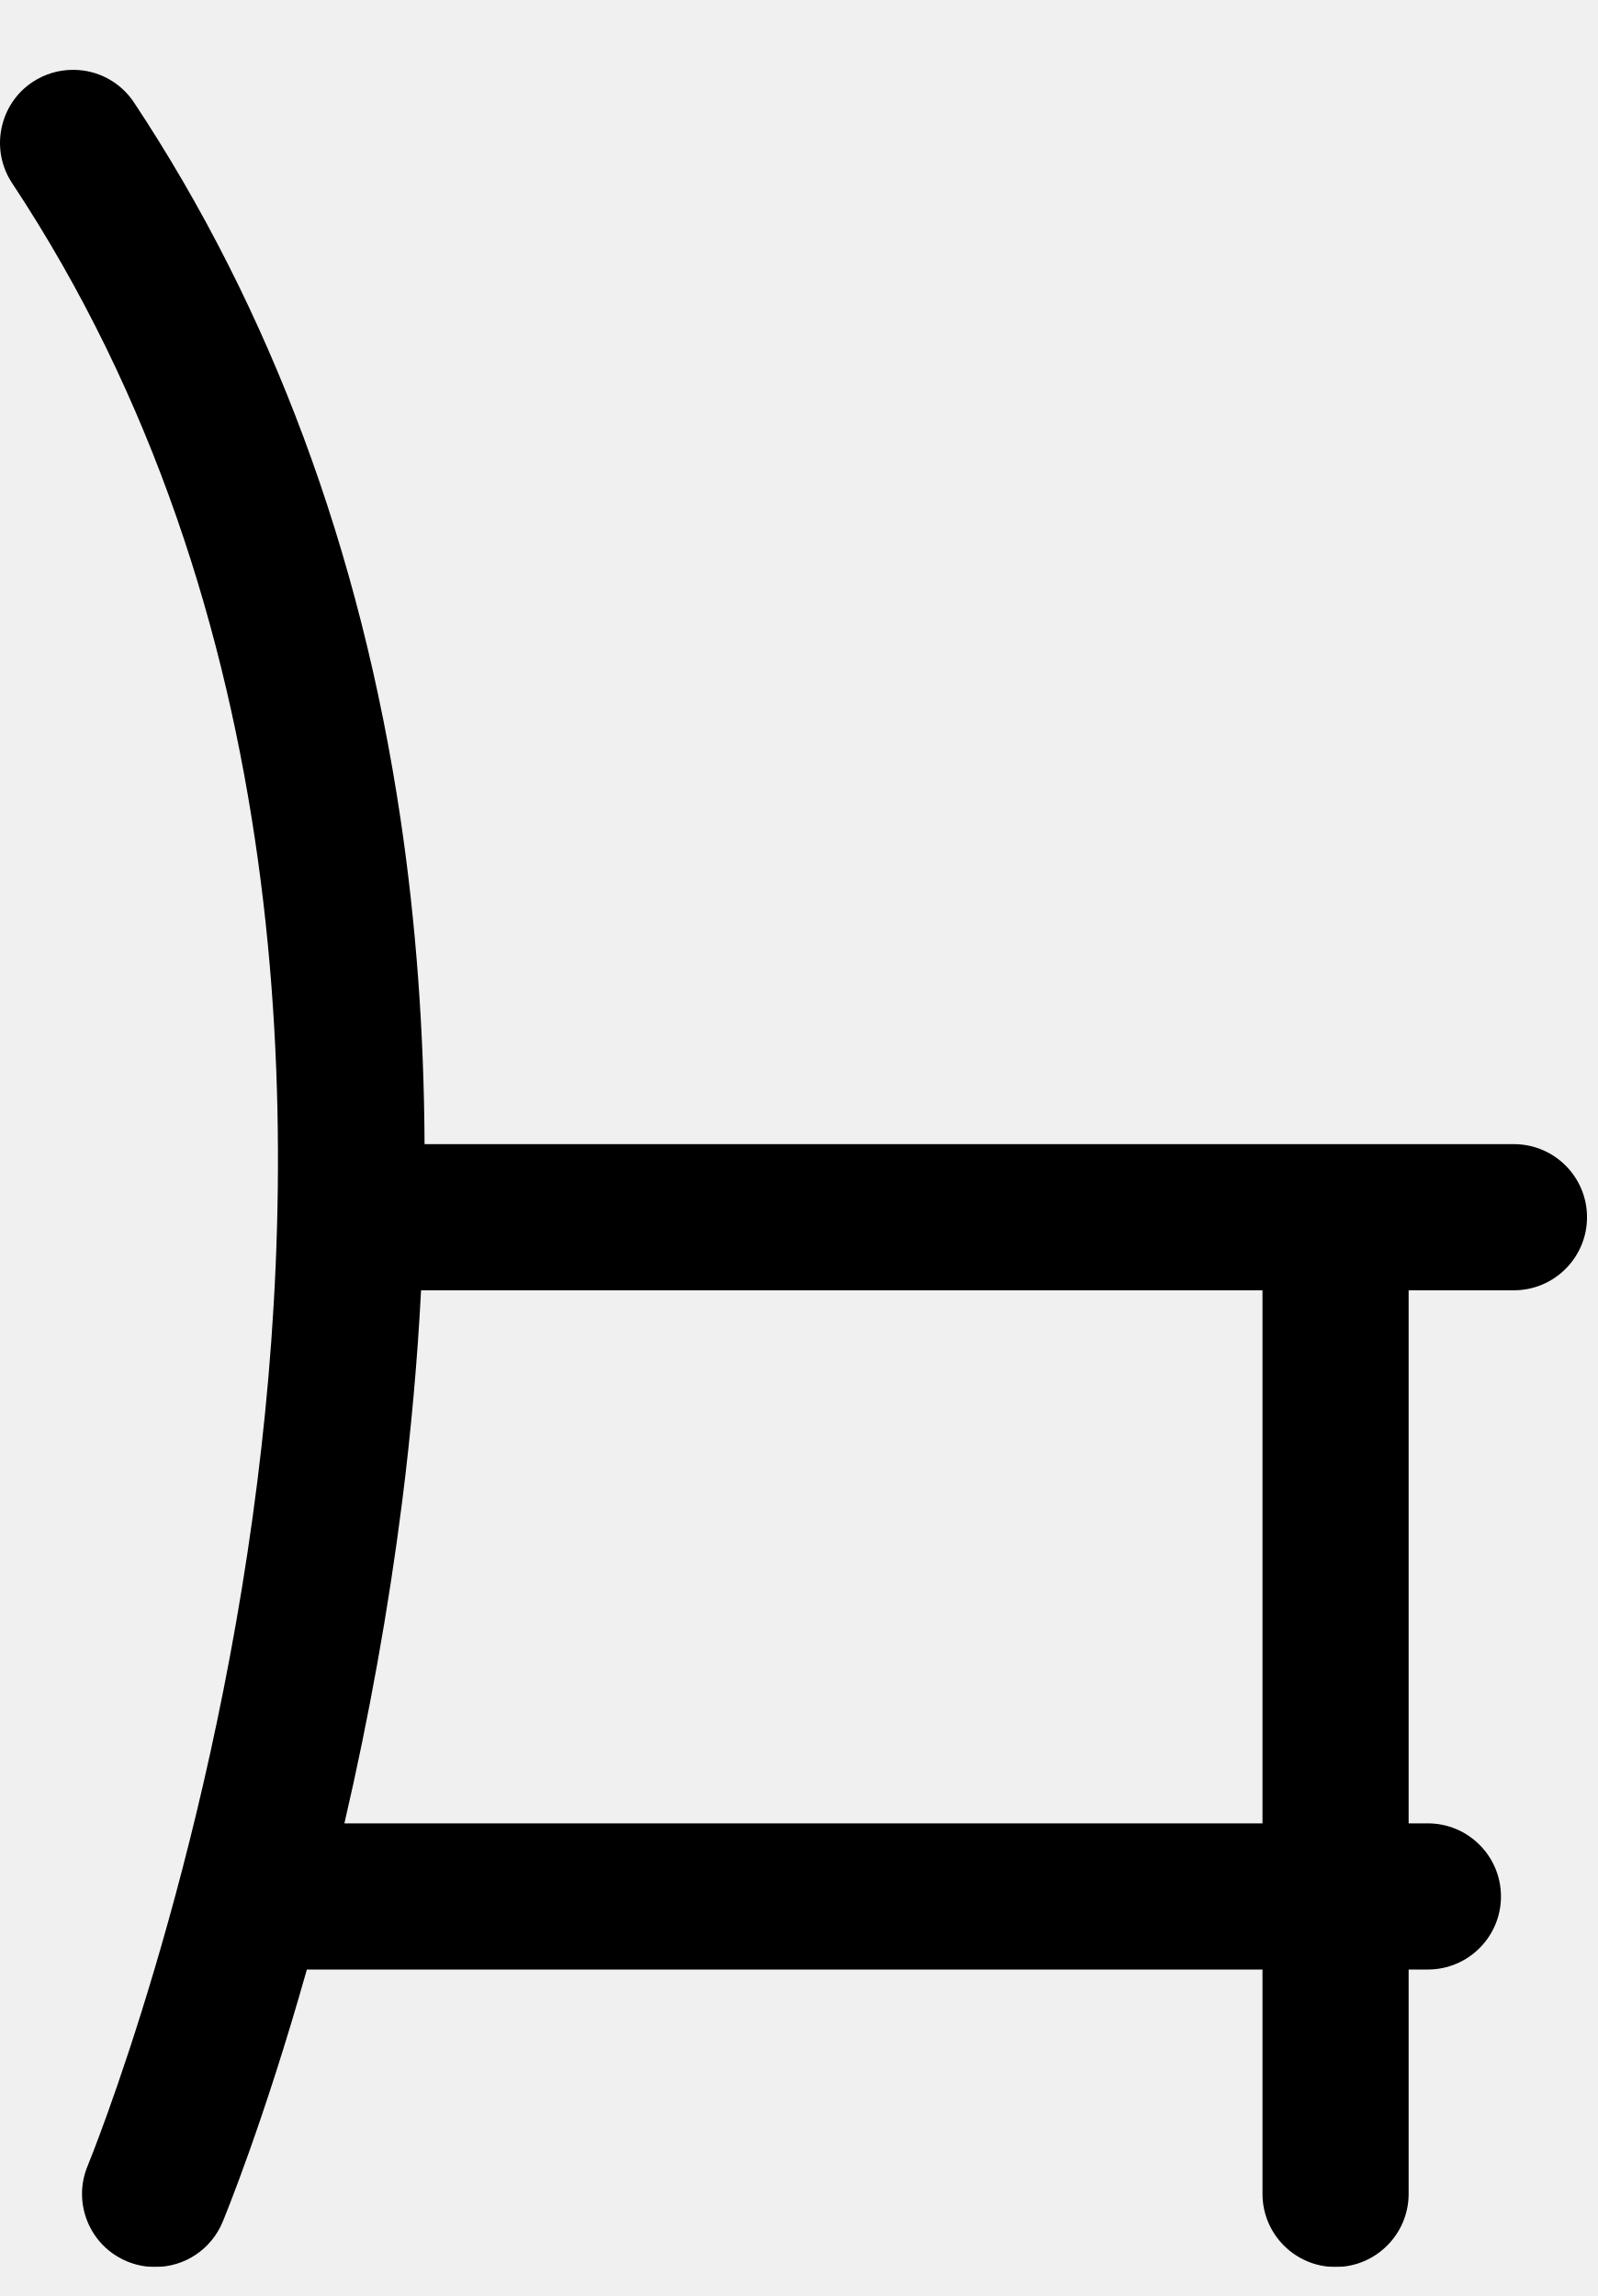
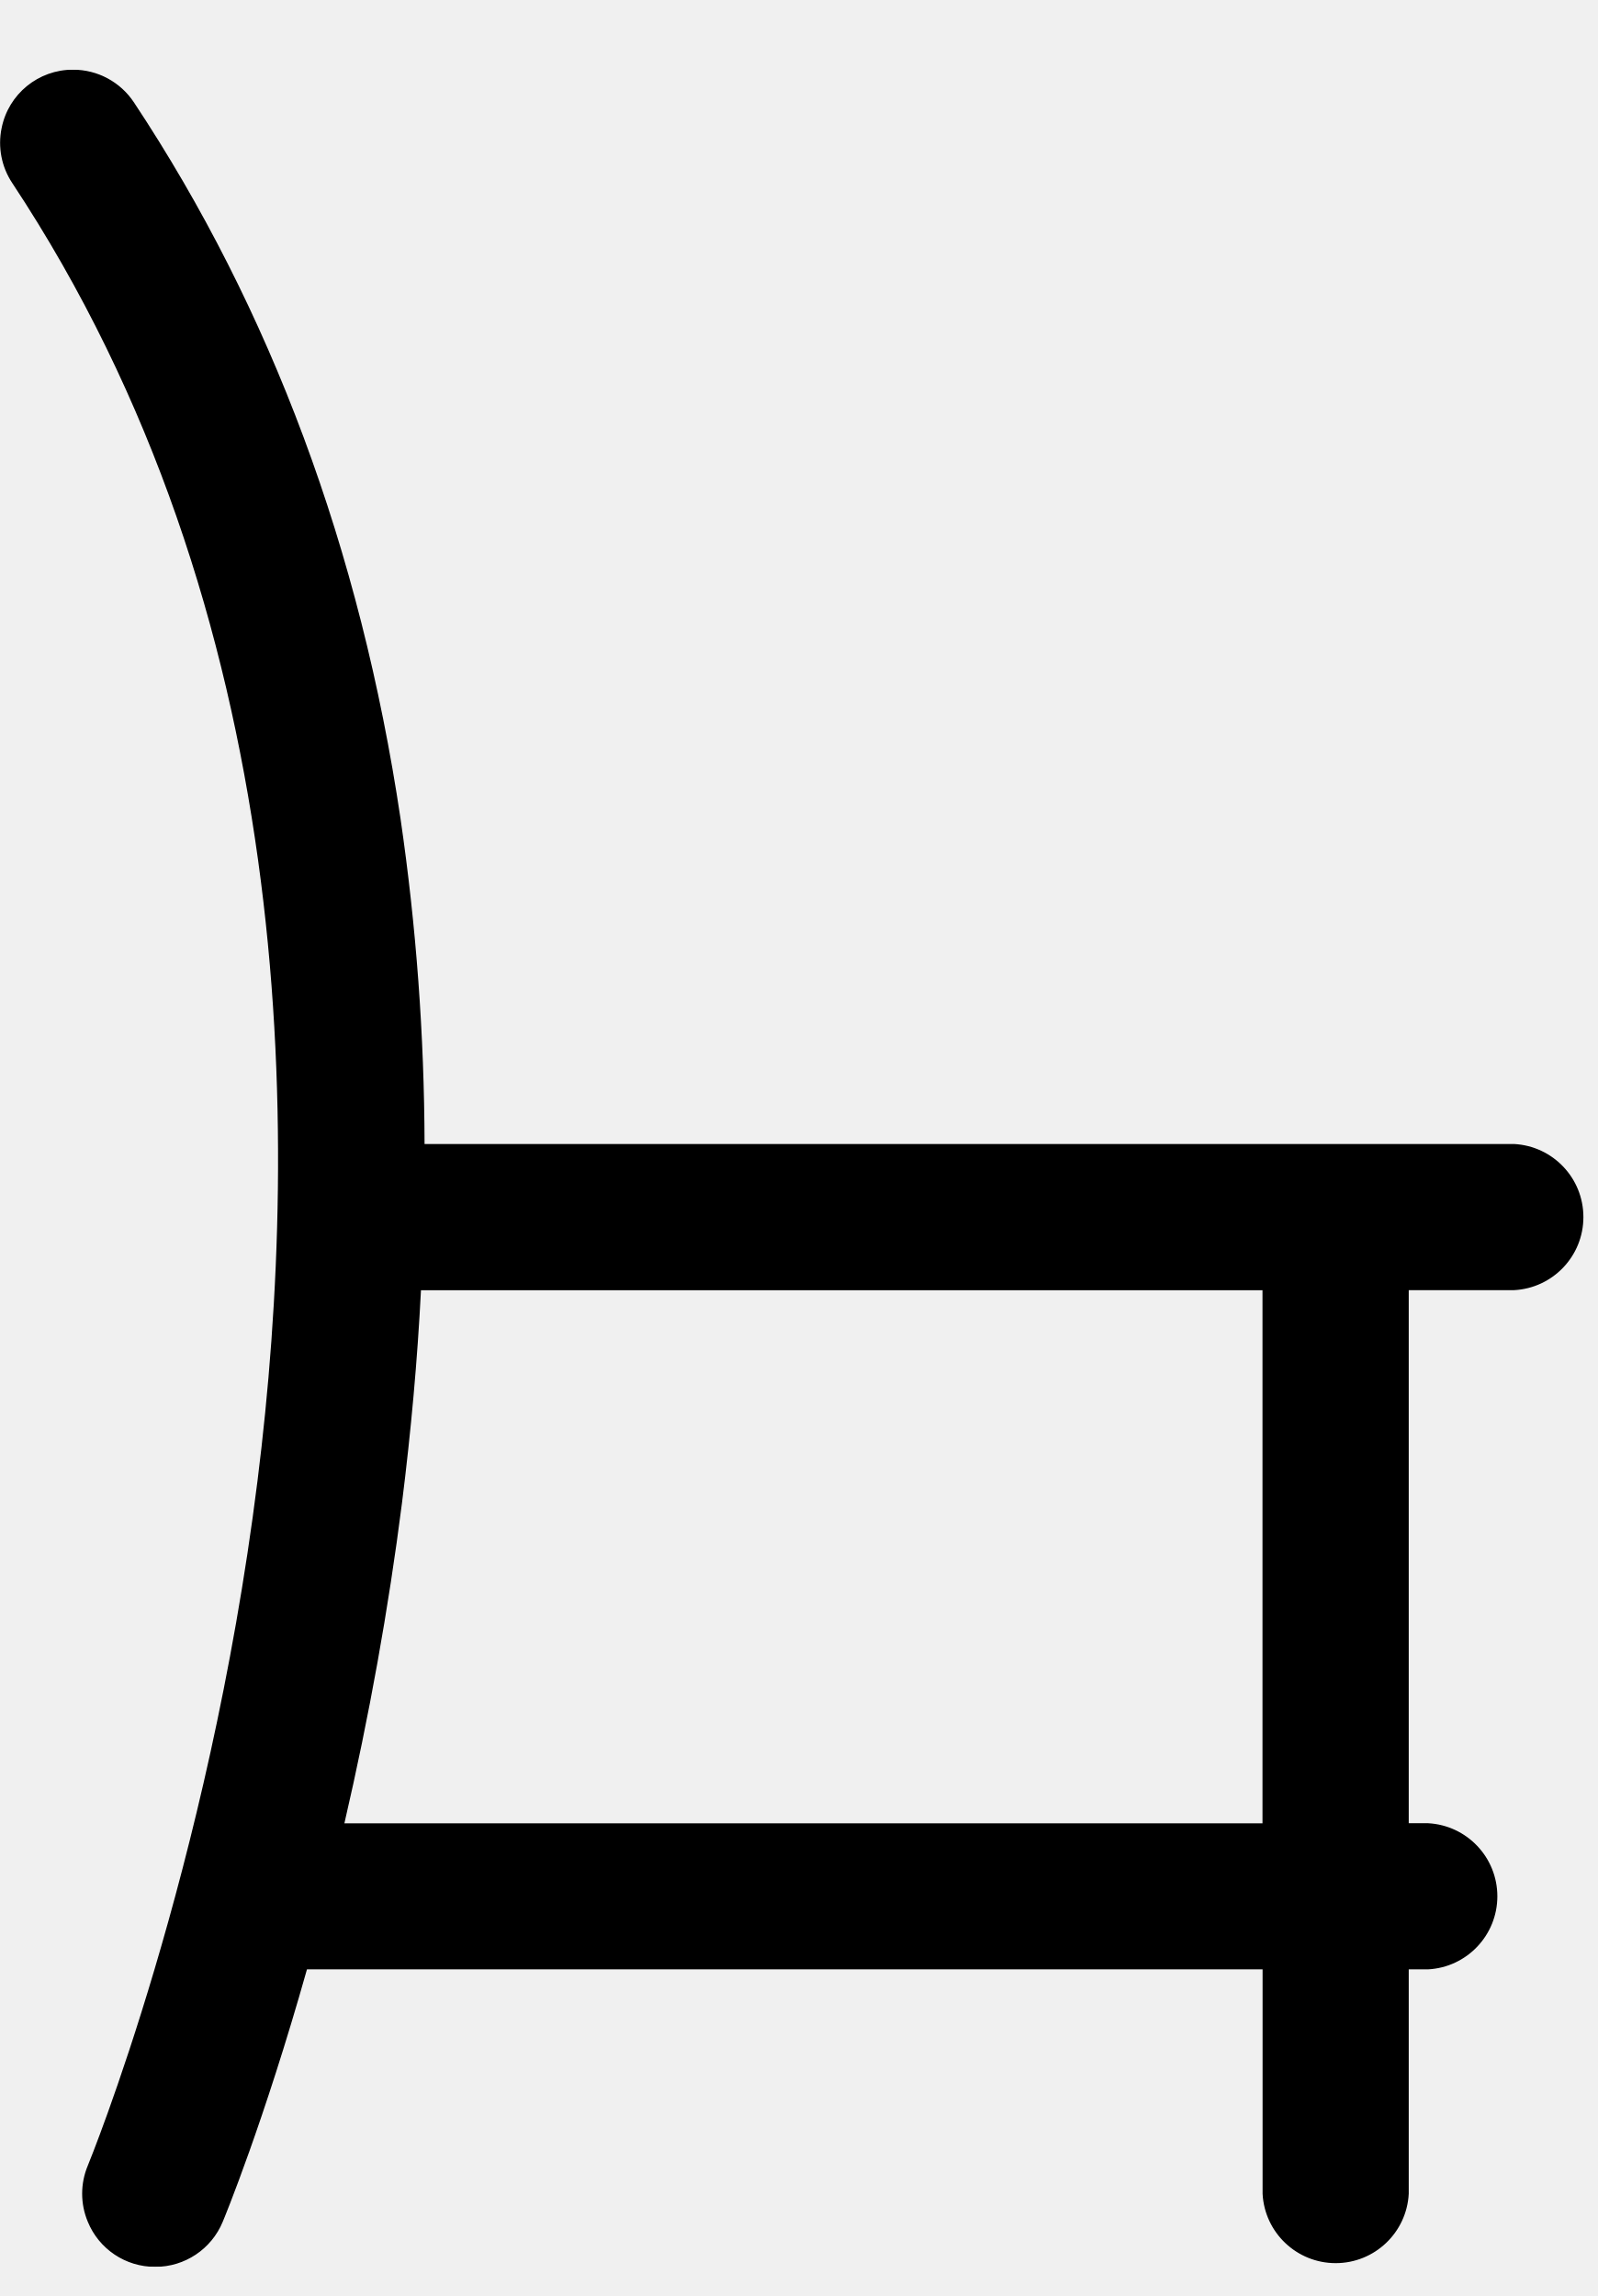
- <svg xmlns="http://www.w3.org/2000/svg" xmlns:xlink="http://www.w3.org/1999/xlink" width="16px" height="23px" viewBox="0 0 16 23" version="1.1">
+ <svg xmlns="http://www.w3.org/2000/svg" xmlns:xlink="http://www.w3.org/1999/xlink" width="16" height="23" viewBox="0 0 16 23">
  <defs>
-     <polygon id="path-1" points="0 0.031 15.898 0.031 15.898 22.041 0 22.041" />
+     <path id="a" d="M0 .03h15.898v22.01H0z" />
  </defs>
-   <g id="Welcome" stroke="none" stroke-width="1" fill="none" fill-rule="evenodd">
-     <g id="CLanding" transform="translate(-812, -1814)">
-       <g id="Rooms" transform="translate(0, 1411)">
-         <g id="Group-15" transform="translate(810, 204)">
-           <g id="Group-12" transform="translate(0, 76)">
-             <g id="Group-14">
-               <g id="Group-6" transform="translate(2, 123.5357)">
-                 <path d="M12.705,17.788 L12.705,12.332 L4.163,12.332 C4.127,13.045 4.062,13.779 3.969,14.512 C3.832,15.595 3.633,16.697 3.377,17.788 L12.705,17.788 Z M1.554,22.116 C1.465,22.116 1.378,22.098 1.295,22.064 C1.129,21.995 1,21.865 0.931,21.698 C0.862,21.532 0.862,21.349 0.932,21.182 C0.944,21.153 2.14,18.253 2.636,14.31 C3.085,10.738 3.021,5.575 0.17,1.268 C-0.035,0.958 0.05,0.539 0.36,0.333 C0.471,0.26 0.599,0.221 0.732,0.221 C0.959,0.221 1.169,0.334 1.294,0.523 C2.662,2.588 3.557,4.994 3.955,7.673 C4.112,8.73 4.192,9.843 4.195,10.983 L15.166,10.983 C15.538,10.983 15.841,11.286 15.841,11.658 C15.841,12.029 15.538,12.332 15.166,12.332 L14.053,12.332 L14.053,17.788 L14.304,17.788 C14.676,17.788 14.979,18.09 14.979,18.462 C14.979,18.834 14.676,19.136 14.304,19.136 L14.053,19.136 L14.053,21.441 C14.053,21.813 13.751,22.116 13.379,22.116 C13.007,22.116 12.705,21.813 12.705,21.441 L12.705,19.136 L3.03,19.136 C2.593,20.695 2.194,21.66 2.177,21.7 C2.072,21.953 1.827,22.116 1.554,22.116 Z" id="Fill-1" fill="#000000" />
-                 <g id="Group-5" transform="translate(0, 0.132735)">
-                   <mask id="mask-2" fill="white">
-                     <use xlink:href="#path-1" />
-                   </mask>
-                   <g id="Clip-4" />
-                   <path d="M4.218,12.257 L12.647,12.257 L12.647,17.597 L3.45,17.597 C3.698,16.528 3.892,15.448 4.027,14.387 C4.118,13.67 4.182,12.954 4.218,12.257 M0.732,0.031 C0.588,0.031 0.449,0.073 0.328,0.152 C0.165,0.26 0.054,0.425 0.015,0.617 C-0.024,0.808 0.014,1.004 0.122,1.167 C2.963,5.46 3.026,10.608 2.578,14.171 C2.087,18.084 0.89,20.998 0.878,21.028 C0.803,21.208 0.803,21.407 0.877,21.588 C0.952,21.769 1.092,21.909 1.273,21.985 C1.363,22.022 1.457,22.041 1.554,22.041 C1.851,22.041 2.116,21.864 2.23,21.59 C2.247,21.549 2.642,20.594 3.074,19.061 L12.647,19.061 L12.647,21.309 C12.647,21.712 12.975,22.041 13.379,22.041 C13.782,22.041 14.111,21.712 14.111,21.309 L14.111,19.061 L14.304,19.061 C14.708,19.061 15.036,18.733 15.036,18.329 C15.036,17.926 14.708,17.597 14.304,17.597 L14.111,17.597 L14.111,12.257 L15.166,12.257 C15.57,12.257 15.898,11.928 15.898,11.525 C15.898,11.121 15.57,10.793 15.166,10.793 L4.253,10.793 C4.248,9.67 4.167,8.573 4.012,7.532 C3.612,4.844 2.715,2.431 1.343,0.359 C1.207,0.153 0.978,0.031 0.732,0.031 M3.304,17.713 L12.762,17.713 L12.762,12.141 L4.108,12.141 C4.073,12.873 4.008,13.617 3.912,14.372 C3.756,15.604 3.536,16.733 3.304,17.713 M0.732,0.146 C0.932,0.146 1.128,0.243 1.246,0.422 C2.609,2.481 3.501,4.878 3.897,7.549 C4.057,8.626 4.137,9.749 4.137,10.908 L15.166,10.908 C15.507,10.908 15.783,11.184 15.783,11.525 C15.783,11.865 15.507,12.141 15.166,12.141 L13.995,12.141 L13.995,17.713 L14.304,17.713 C14.645,17.713 14.921,17.989 14.921,18.329 C14.921,18.67 14.645,18.946 14.304,18.946 L13.995,18.946 L13.995,21.309 C13.995,21.649 13.719,21.925 13.379,21.925 C13.038,21.925 12.762,21.649 12.762,21.309 L12.762,18.946 L2.986,18.946 C2.551,20.507 2.152,21.476 2.123,21.545 C2.025,21.782 1.795,21.925 1.554,21.925 C1.475,21.925 1.395,21.91 1.317,21.878 C1.003,21.747 0.854,21.386 0.985,21.072 C0.997,21.043 2.199,18.113 2.693,14.185 C3.143,10.603 3.079,5.425 0.218,1.103 C0.03,0.819 0.108,0.437 0.392,0.249 C0.497,0.179 0.615,0.146 0.732,0.146" id="Fill-3" fill="#000000" mask="url(#mask-2)" />
-                 </g>
-               </g>
-             </g>
-           </g>
-         </g>
-       </g>
+   <g fill="none" fill-rule="evenodd">
+     <path d="M12.705 18.324v-5.456H4.163c-.036.713-.1 1.446-.194 2.18a32.07 32.07 0 01-.592 3.276h9.328zM1.554 22.65a.67.67 0 01-.623-.417.669.669 0 010-.516c.013-.029 1.21-2.93 1.705-6.872.449-3.572.385-8.735-2.466-13.043a.675.675 0 011.124-.744c1.368 2.065 2.263 4.47 2.66 7.15.158 1.056.238 2.17.241 3.31h10.971a.675.675 0 010 1.349h-1.113v5.456h.251a.675.675 0 010 1.348h-.251v2.305a.675.675 0 01-1.348 0v-2.305H3.03c-.437 1.558-.836 2.523-.853 2.564a.673.673 0 01-.623.415z" fill="#000" />
+     <g transform="translate(0 .668)">
+       <mask id="b" fill="#fff">
+         <use xlink:href="#a" />
+       </mask>
+       <path d="M4.218 12.257h8.429v5.34H3.45c.248-1.07.442-2.149.577-3.21.09-.717.155-1.433.19-2.13M.733.03a.728.728 0 00-.717.586.727.727 0 00.107.55c2.841 4.293 2.904 9.44 2.456 13.004-.491 3.913-1.688 6.827-1.7 6.857a.727.727 0 000 .56.727.727 0 00.676.453.73.73 0 00.676-.451c.017-.04.412-.996.844-2.529h9.573v2.248a.733.733 0 001.464 0V19.06h.193a.733.733 0 000-1.464h-.193v-5.34h1.055a.733.733 0 000-1.464H4.253a22.97 22.97 0 00-.241-3.261c-.4-2.688-1.297-5.101-2.67-7.173A.731.731 0 00.733.03m2.572 17.682h9.458V12.14H4.108a28.56 28.56 0 01-.196 2.231 32.027 32.027 0 01-.608 3.341M.732.146c.2 0 .396.097.514.276C2.61 2.481 3.501 4.878 3.897 7.55c.16 1.077.24 2.2.24 3.36h11.03a.616.616 0 110 1.232h-1.172v5.572h.31a.616.616 0 110 1.233h-.31v2.363a.616.616 0 11-1.233 0v-2.363H2.986c-.435 1.561-.834 2.53-.863 2.6a.616.616 0 11-1.138-.474c.012-.029 1.214-2.96 1.708-6.887.45-3.582.386-8.76-2.475-13.082A.616.616 0 01.732.146" fill="#000" mask="url(#b)" />
    </g>
  </g>
</svg>
